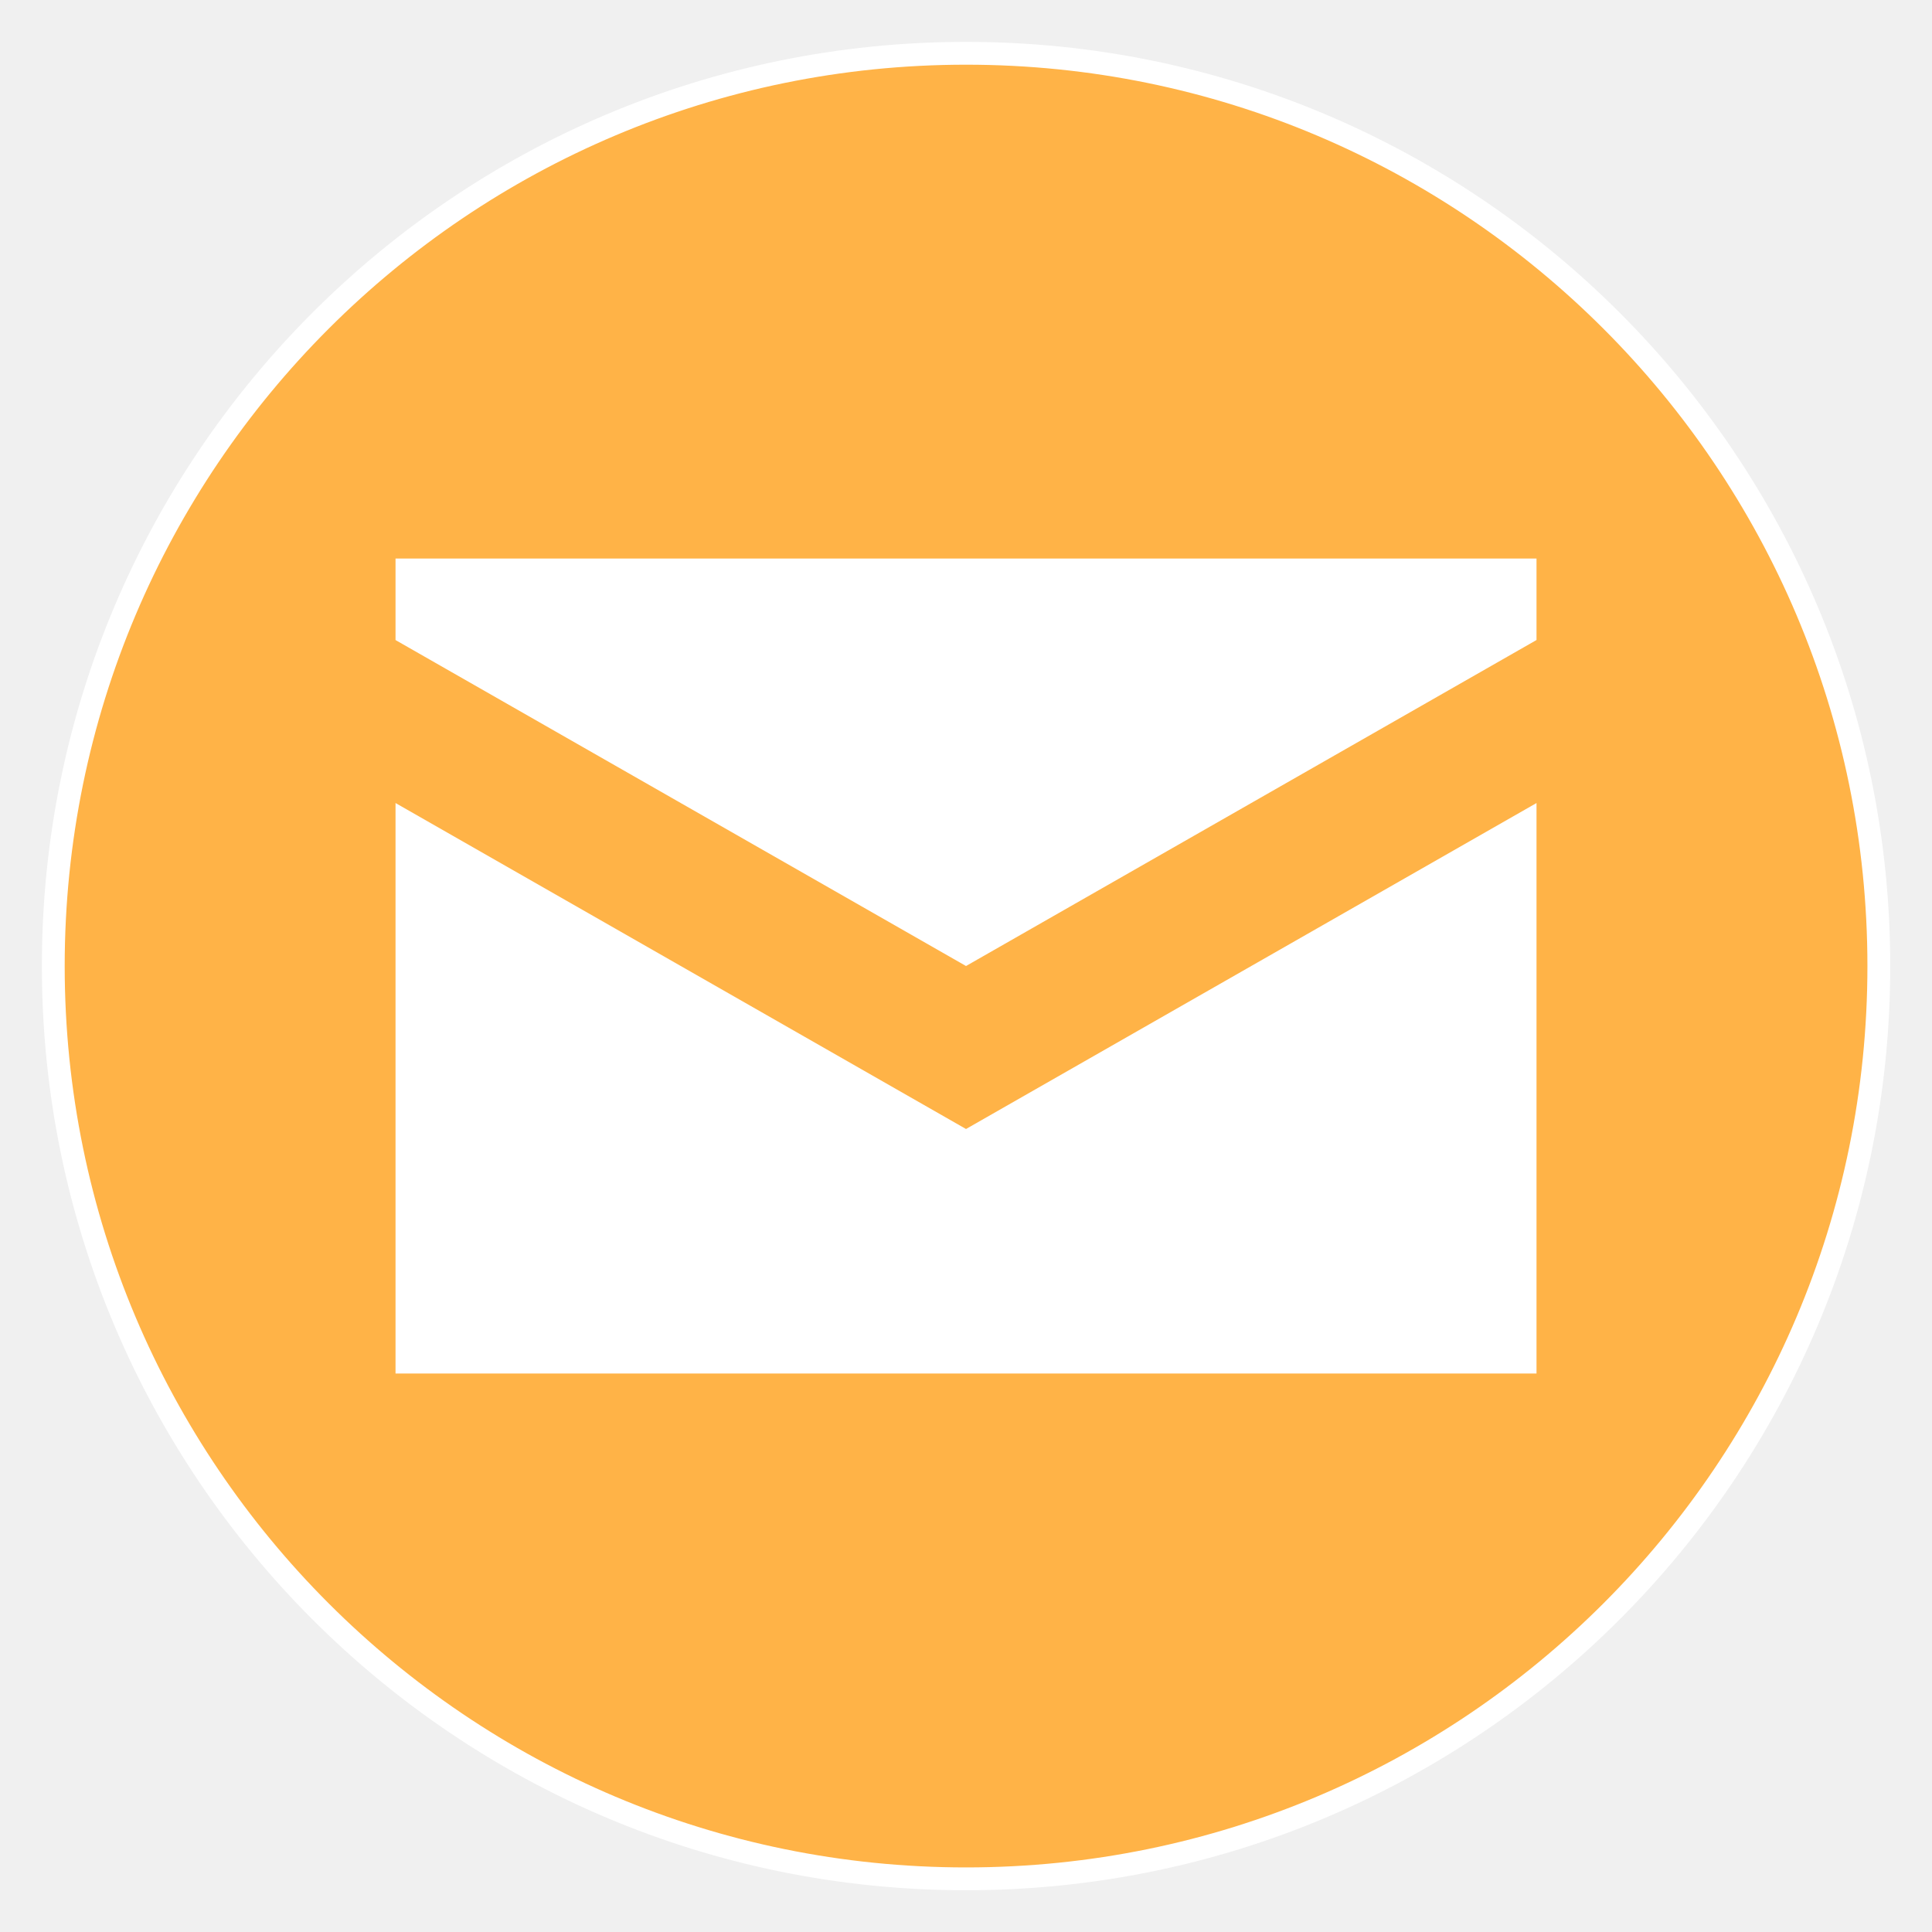
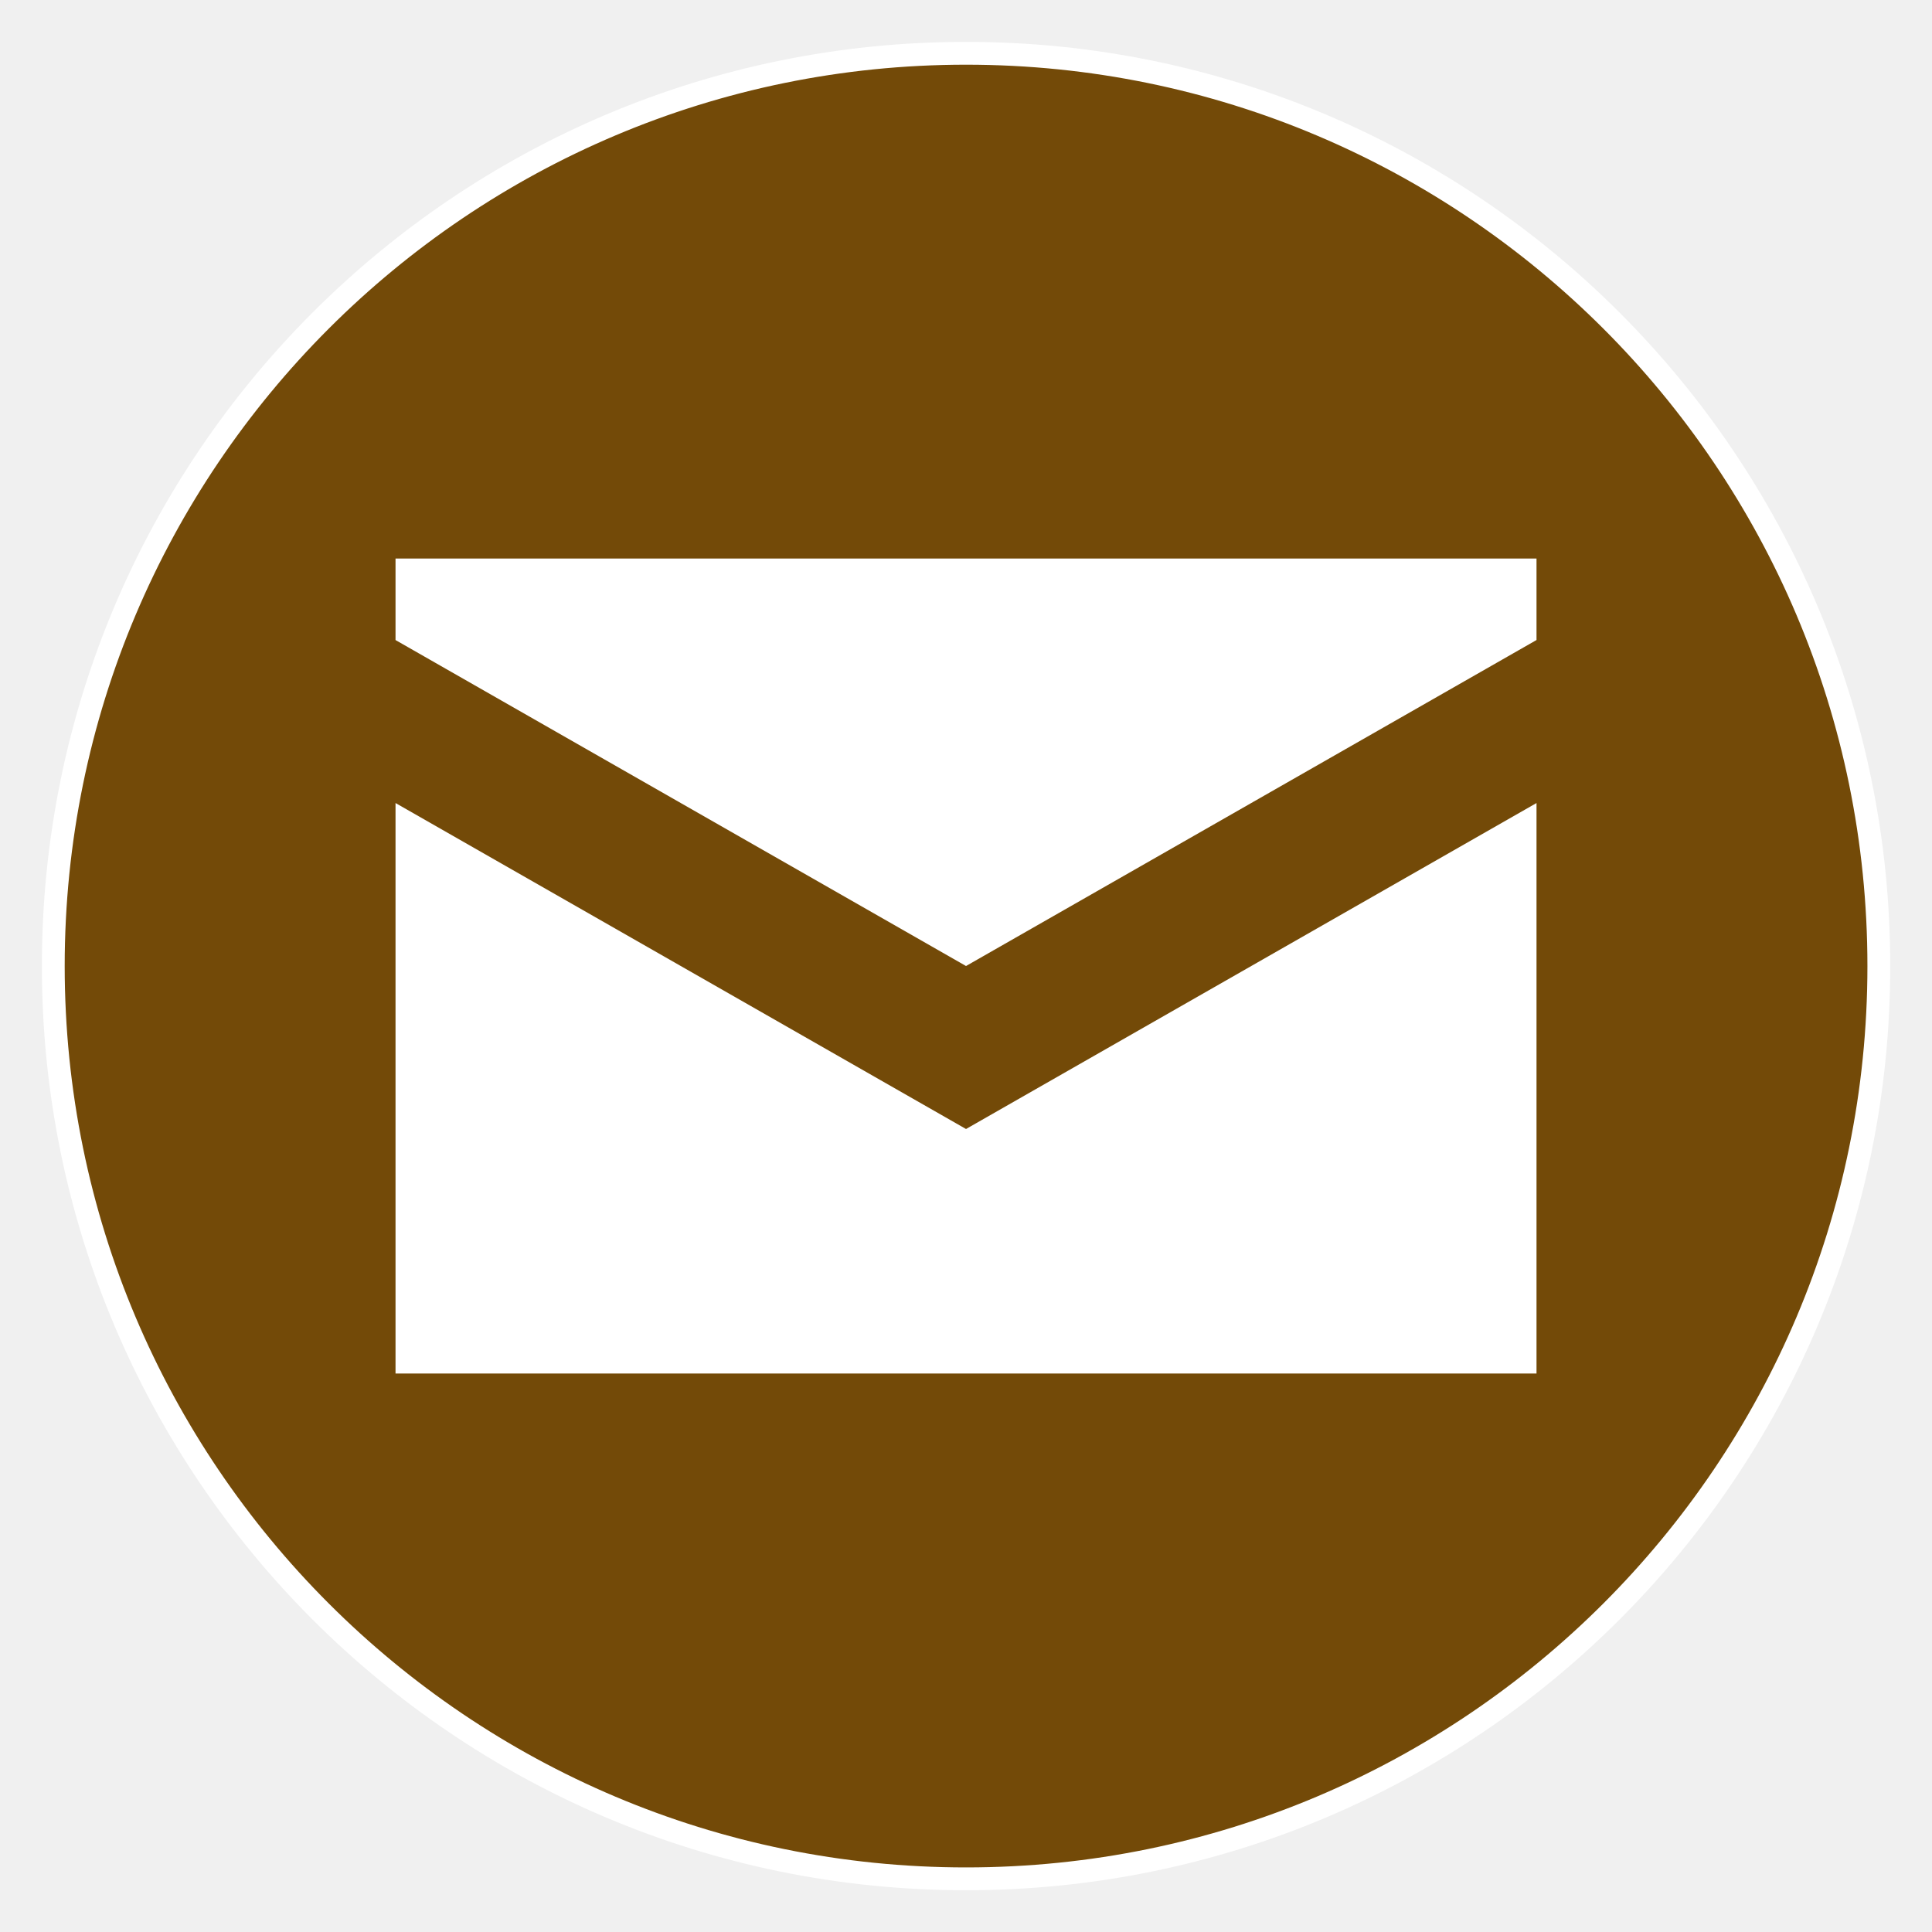
<svg xmlns="http://www.w3.org/2000/svg" width="64" height="64" viewBox="0 0 16.933 16.933" version="1.1" id="svg5">
  <defs id="defs2">
-     </defs>
+     <symbol id="symbol-university" viewBox="244.5 110 489 219.9">
+       <path d="M79,43l57,119c0,0,21-96,104-96s124,106,124,106l43-133l82-17L0,17L79,43z" id="path4460" />
+       <path fill="none" stroke="#000000" stroke-width="20" d="M94,176l-21,39" id="path4462" />
+       <path d="M300,19c0,10.5-22.6,19-50.5,19S199,29.5,199,19s22.6-19,50.5-19S300,8.5,300,19z" id="path4464" />
+       <path ill="none" stroke="#000000" stroke-width="20" d="M112,216l-16-38L64,88c0,0-9-8-4-35s16-24,16-24" id="path4466" />
+     </symbol>
+     <symbol viewBox="244.5 110 489 219.9" id="symbol9807">
+       <path id="path9809" d="M79,43l57,119c0,0,21-96,104-96s124,106,124,106l43-133l82-17L0,17L79,43z" />
+       <path id="path9811" d="M94,176l-21,39" stroke-width="20" stroke="#000000" fill="none" />
+       <path id="path9813" d="M300,19c0,10.5-22.6,19-50.5,19S199,29.5,199,19s22.6-19,50.5-19S300,8.5,300,19z" />
+       <path id="path9815" d="M112,216l-16-38L64,88c0,0-9-8-4-35s16-24,16-24" stroke-width="20" stroke="#000000" ill="none" />
+     </symbol>
+     <defs id="defs48974" />
+   </defs>
  <g id="layer1">
-     <circle style="fill:#ffb347;fill-opacity:1;stroke:#ffffff;stroke-width:0.2;stroke-miterlimit:4;stroke-dasharray:none;stroke-opacity:1" id="path846" cx="8.467" cy="8.467" r="8" />
+     <circle style="fill:#734a08;fill-opacity:1;stroke:#ffffff;stroke-width:0.2;stroke-miterlimit:4;stroke-dasharray:none;stroke-opacity:1" id="path846" cx="8.467" cy="8.467" r="8" />
    <g id="g1013" transform="matrix(0.2645833,0,0,0.2645833,6.614583,6.614583)">
      <rect width="14" height="14" x="0" y="0" id="canvas" style="visibility:hidden;fill:none;stroke:none" />
      <path d="m -11.898,-6.498 v 2.7 L 7,7 25.898,-3.799 v -2.7 z m 0,8.099 V 20.498 H 25.898 V 1.601 L 7,12.399 Z" id="post-office" style="fill:#ffffff;fill-opacity:1;stroke:none;stroke-width:2.7" />
    </g>
  </g>
</svg>
